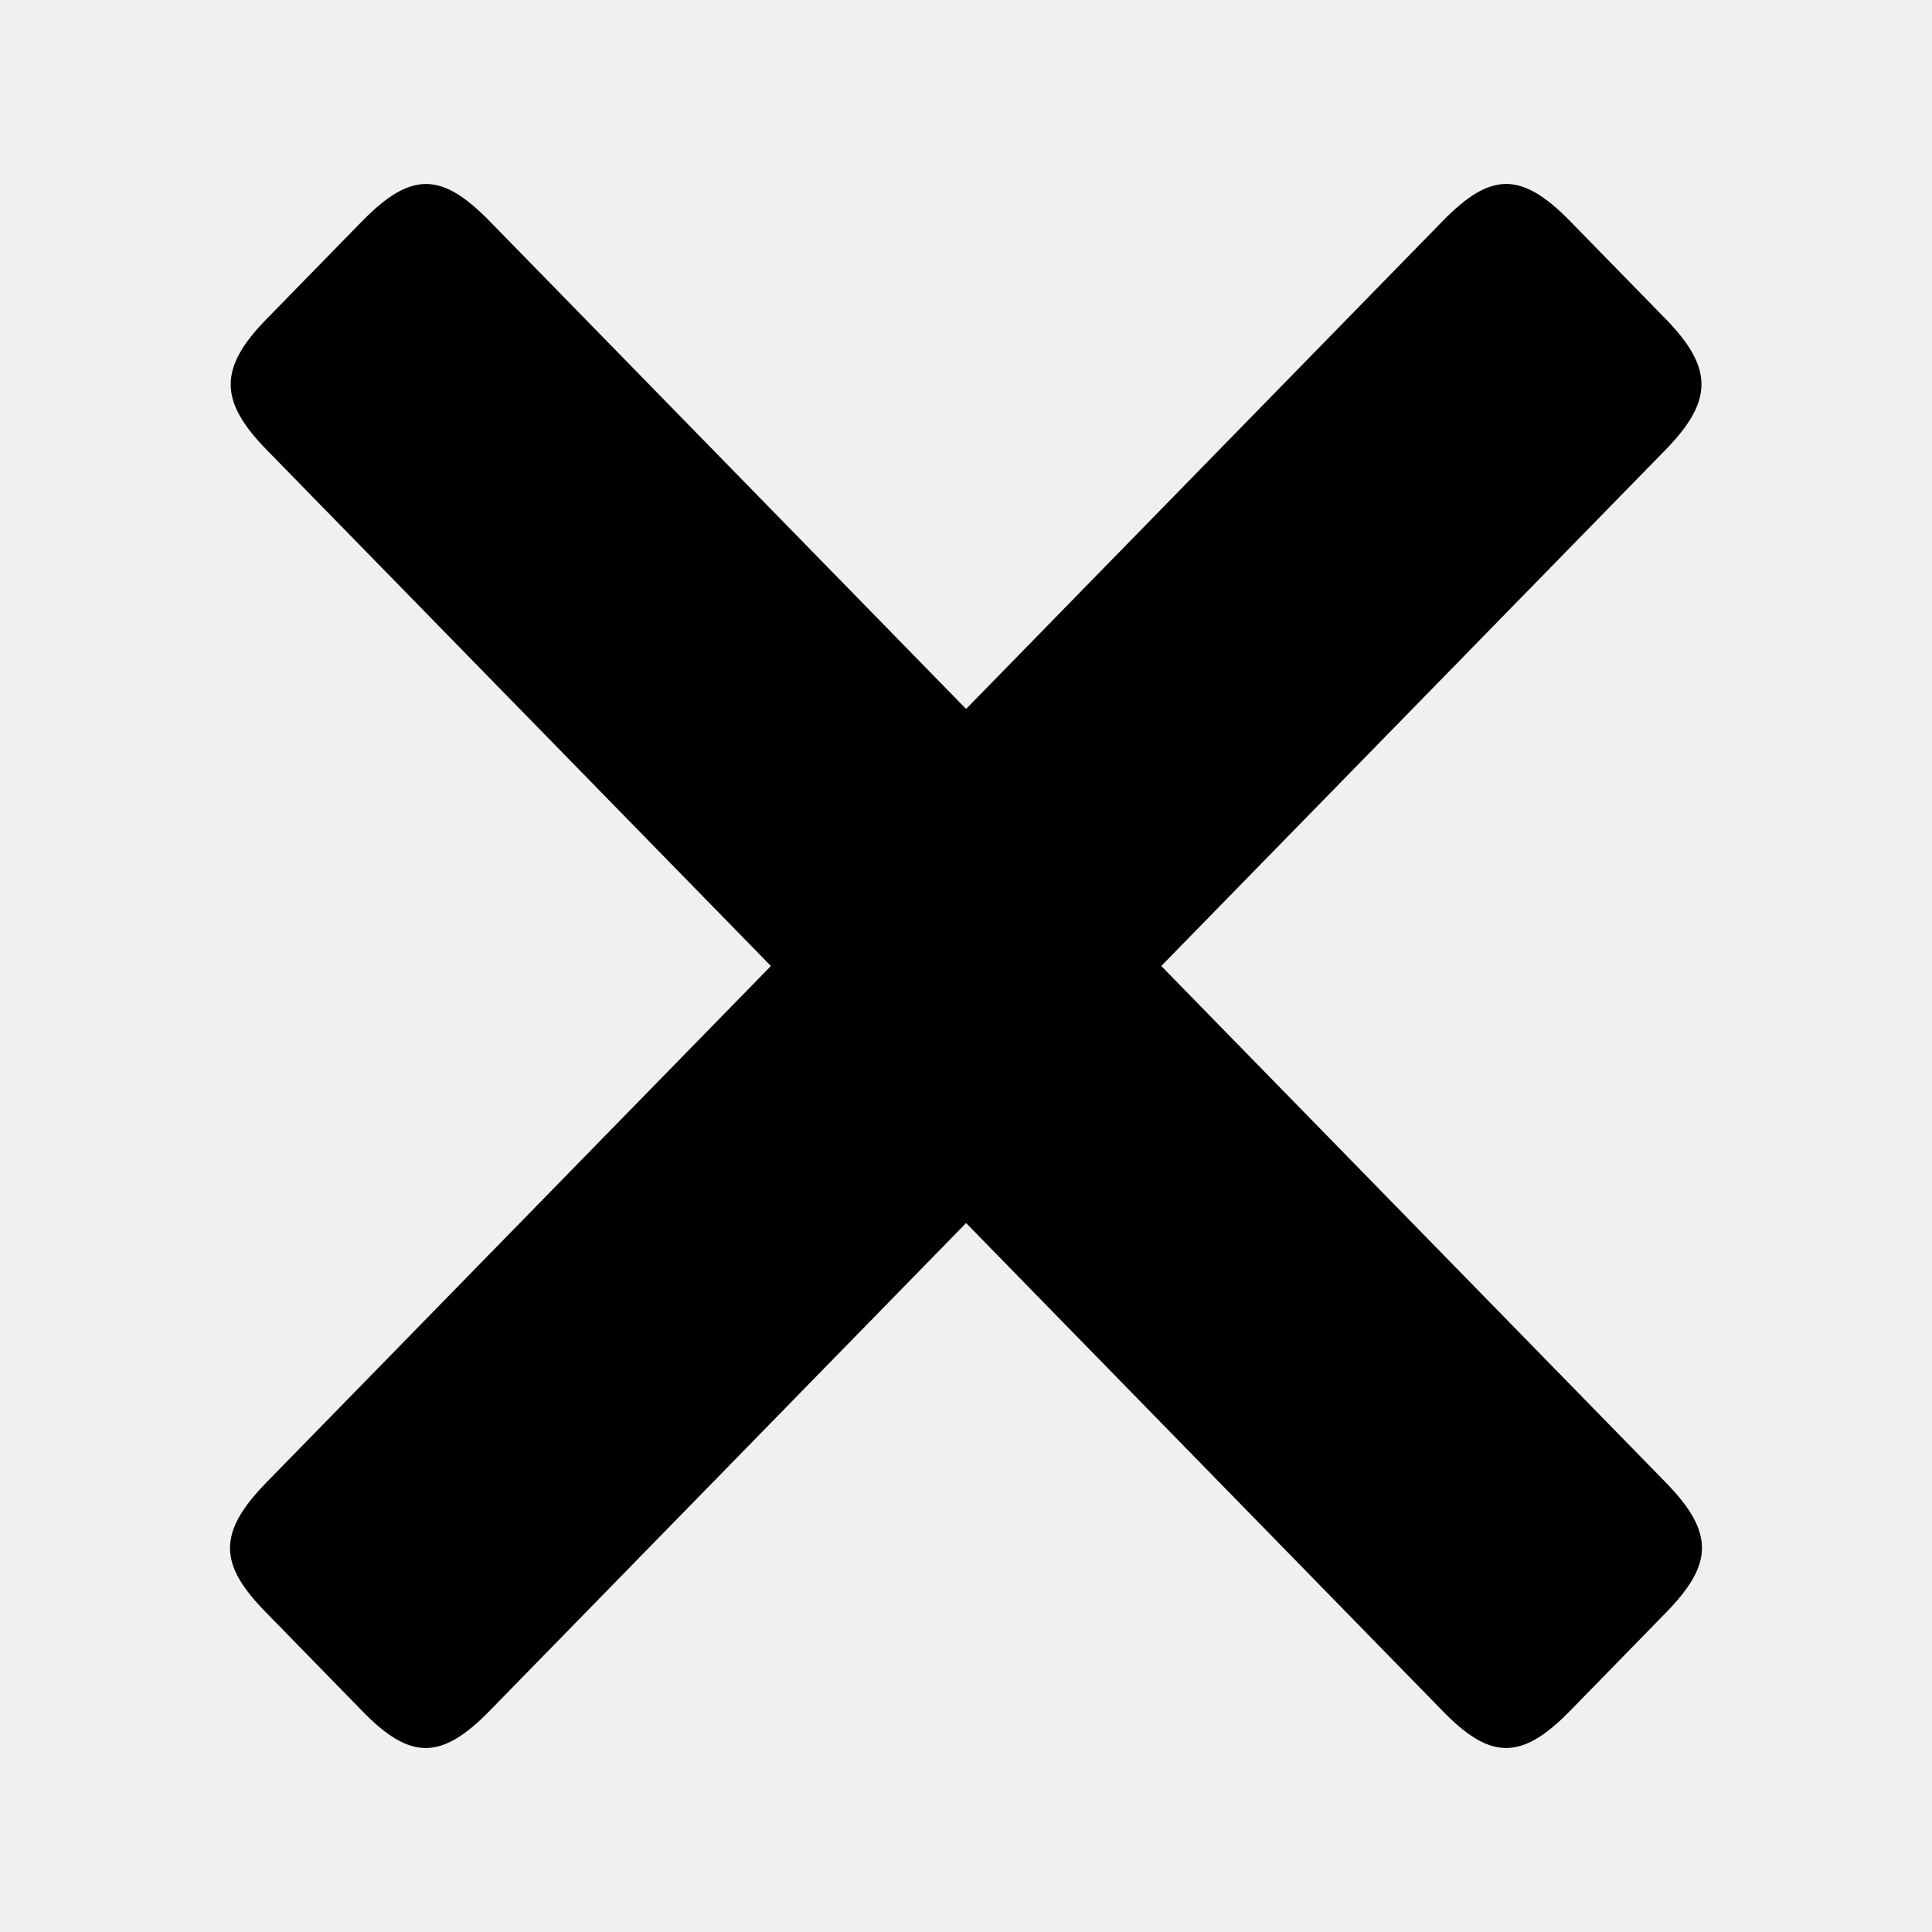
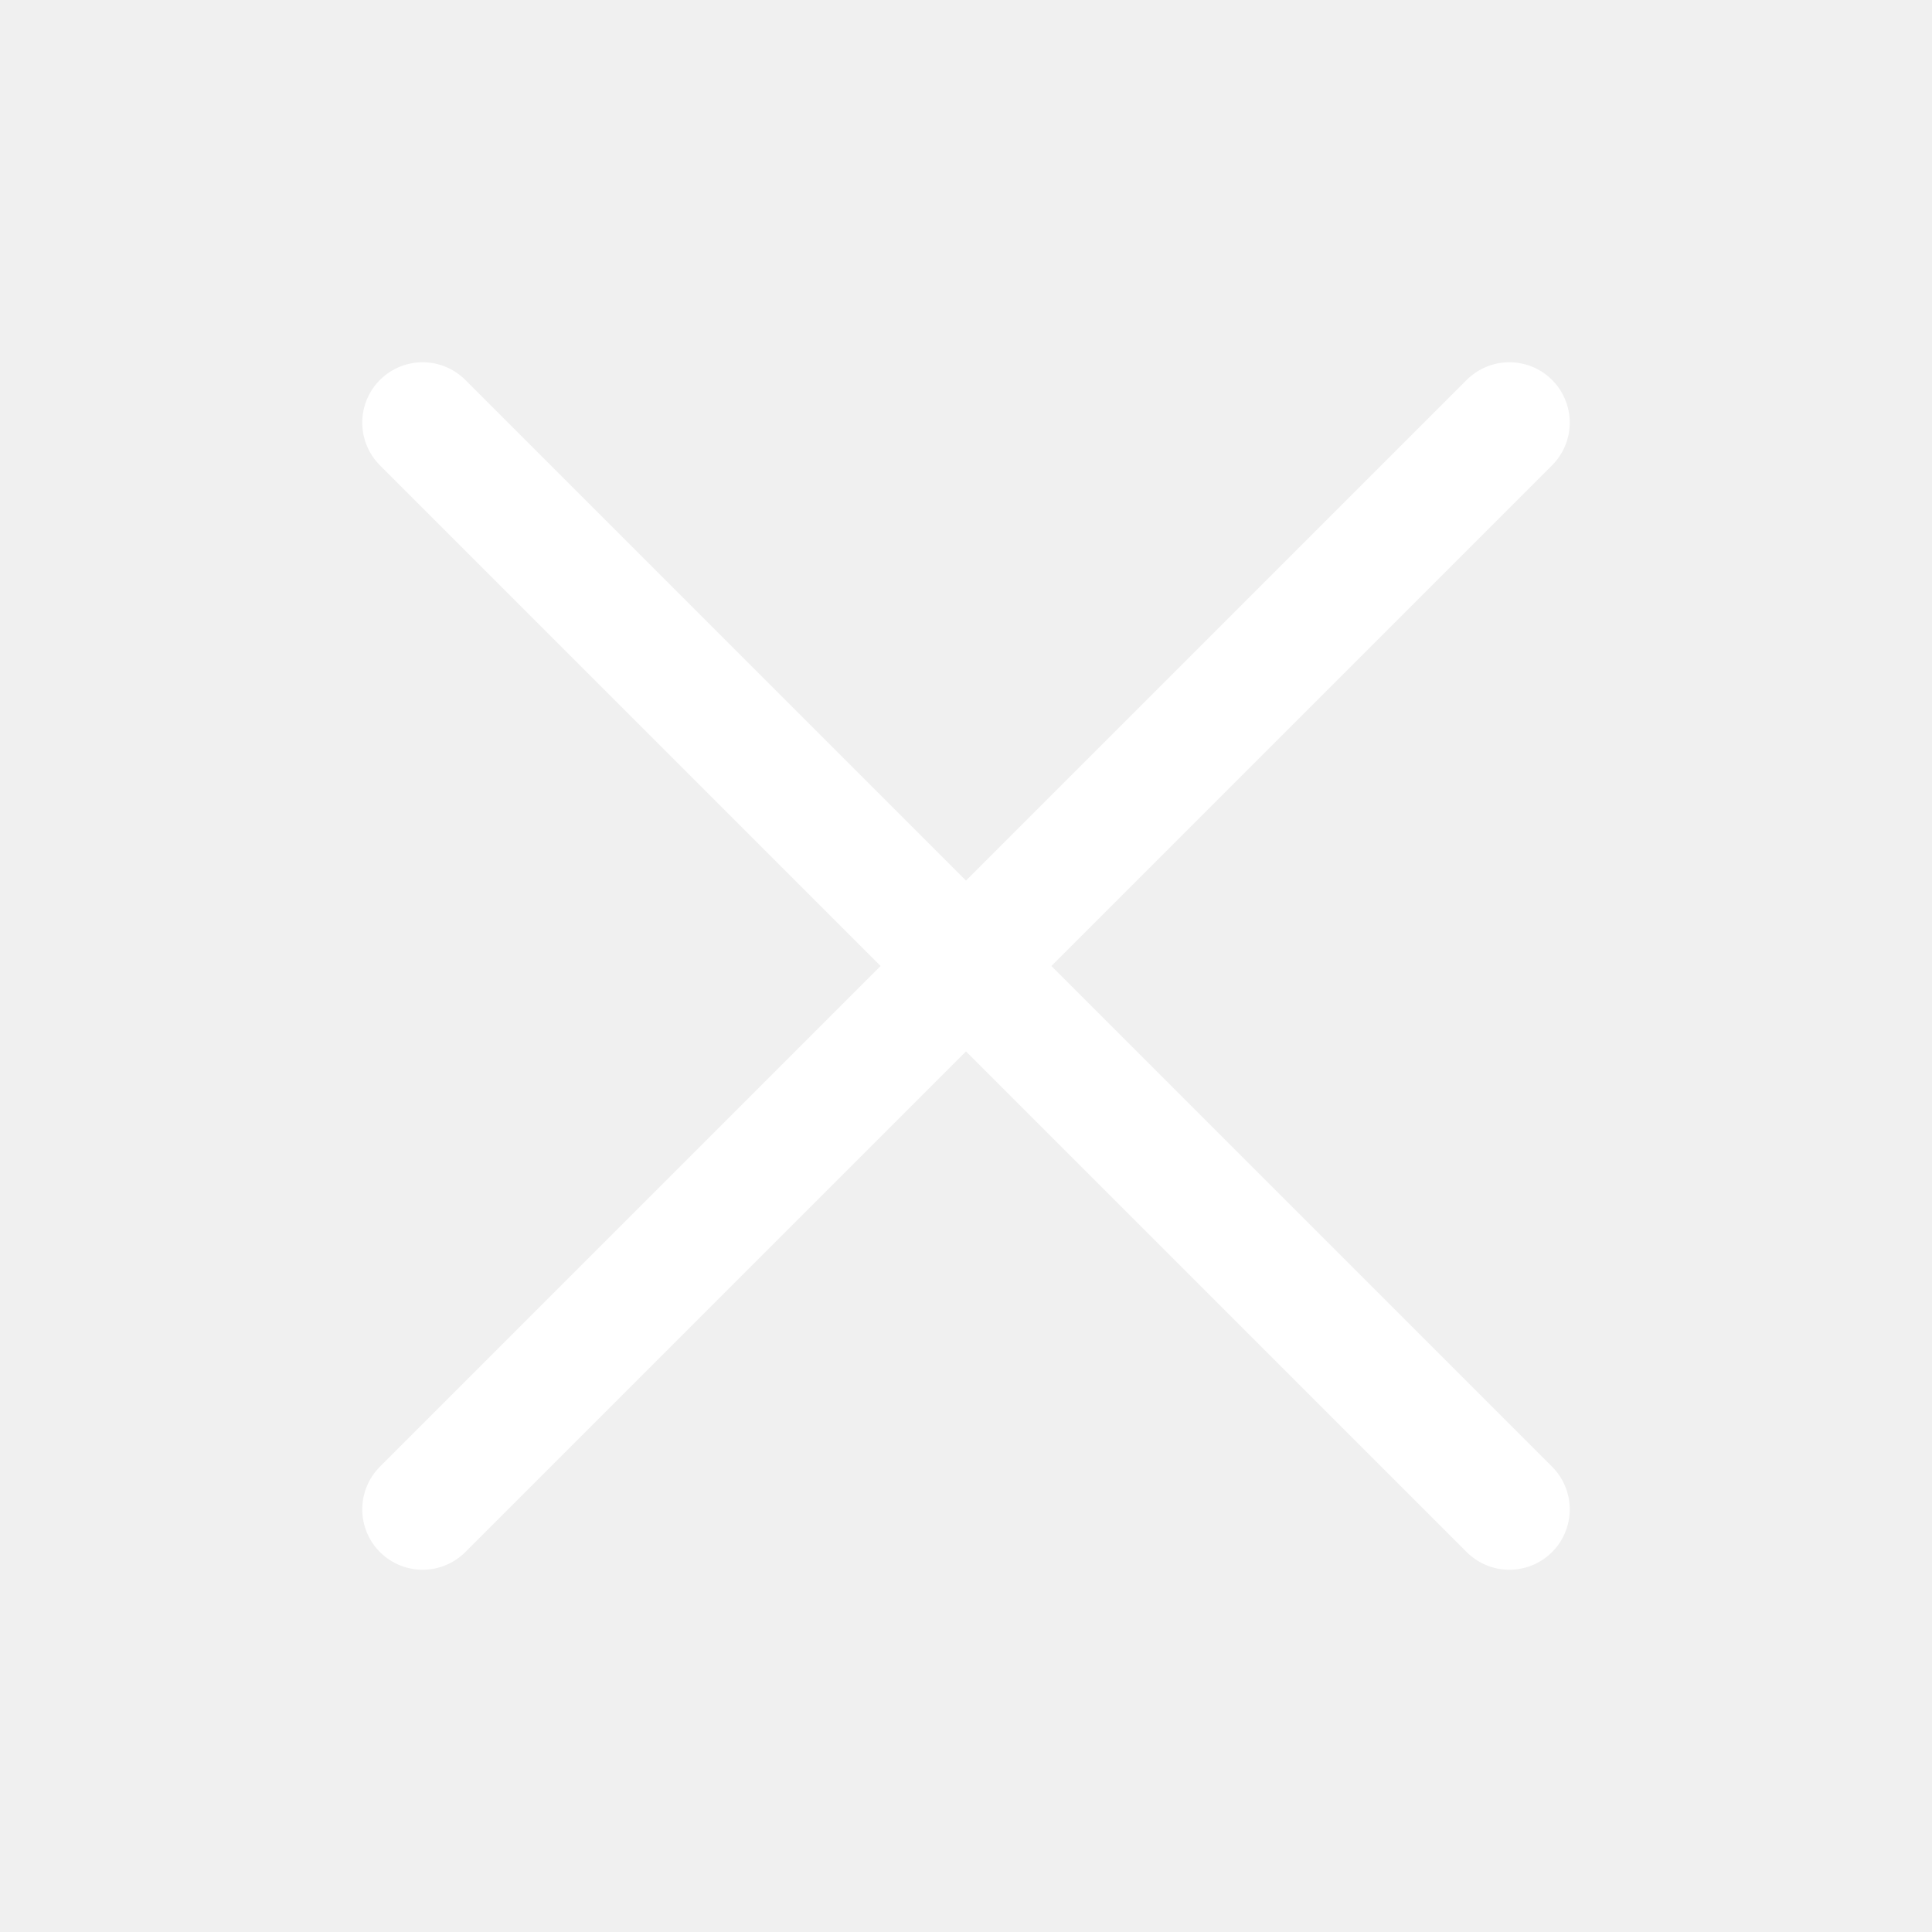
- <svg xmlns="http://www.w3.org/2000/svg" version="1.1" baseProfile="tiny" id="Layer_1" x="0px" y="0px" width="42px" height="42px" viewBox="0 0 42 42" xml:space="preserve">
-   <path fill-rule="evenodd" d="M21.002,26.588l10.357,10.604c1.039,1.072,1.715,1.083,2.773,0l2.078-2.128  c1.018-1.042,1.087-1.726,0-2.839L25.245,21L36.211,9.775c1.027-1.055,1.047-1.767,0-2.84l-2.078-2.127  c-1.078-1.104-1.744-1.053-2.773,0L21.002,15.412L10.645,4.809c-1.029-1.053-1.695-1.104-2.773,0L5.794,6.936  c-1.048,1.073-1.029,1.785,0,2.84L16.759,21L5.794,32.225c-1.087,1.113-1.029,1.797,0,2.839l2.077,2.128  c1.049,1.083,1.725,1.072,2.773,0L21.002,26.588z" />
+ <svg xmlns="http://www.w3.org/2000/svg" viewBox="0 0 32 32">
+   <defs>
+     <style>.cls-1{fill:none;stroke:#fff;stroke-linecap:round;stroke-linejoin:round;stroke-width:2px;}</style>
+   </defs>
+   <g id="cross">
+     <line class="cls-1" x1="7" x2="25" y1="7" y2="25" />
+     <line class="cls-1" x1="7" x2="25" y1="25" y2="7" />
+   </g>
</svg>
